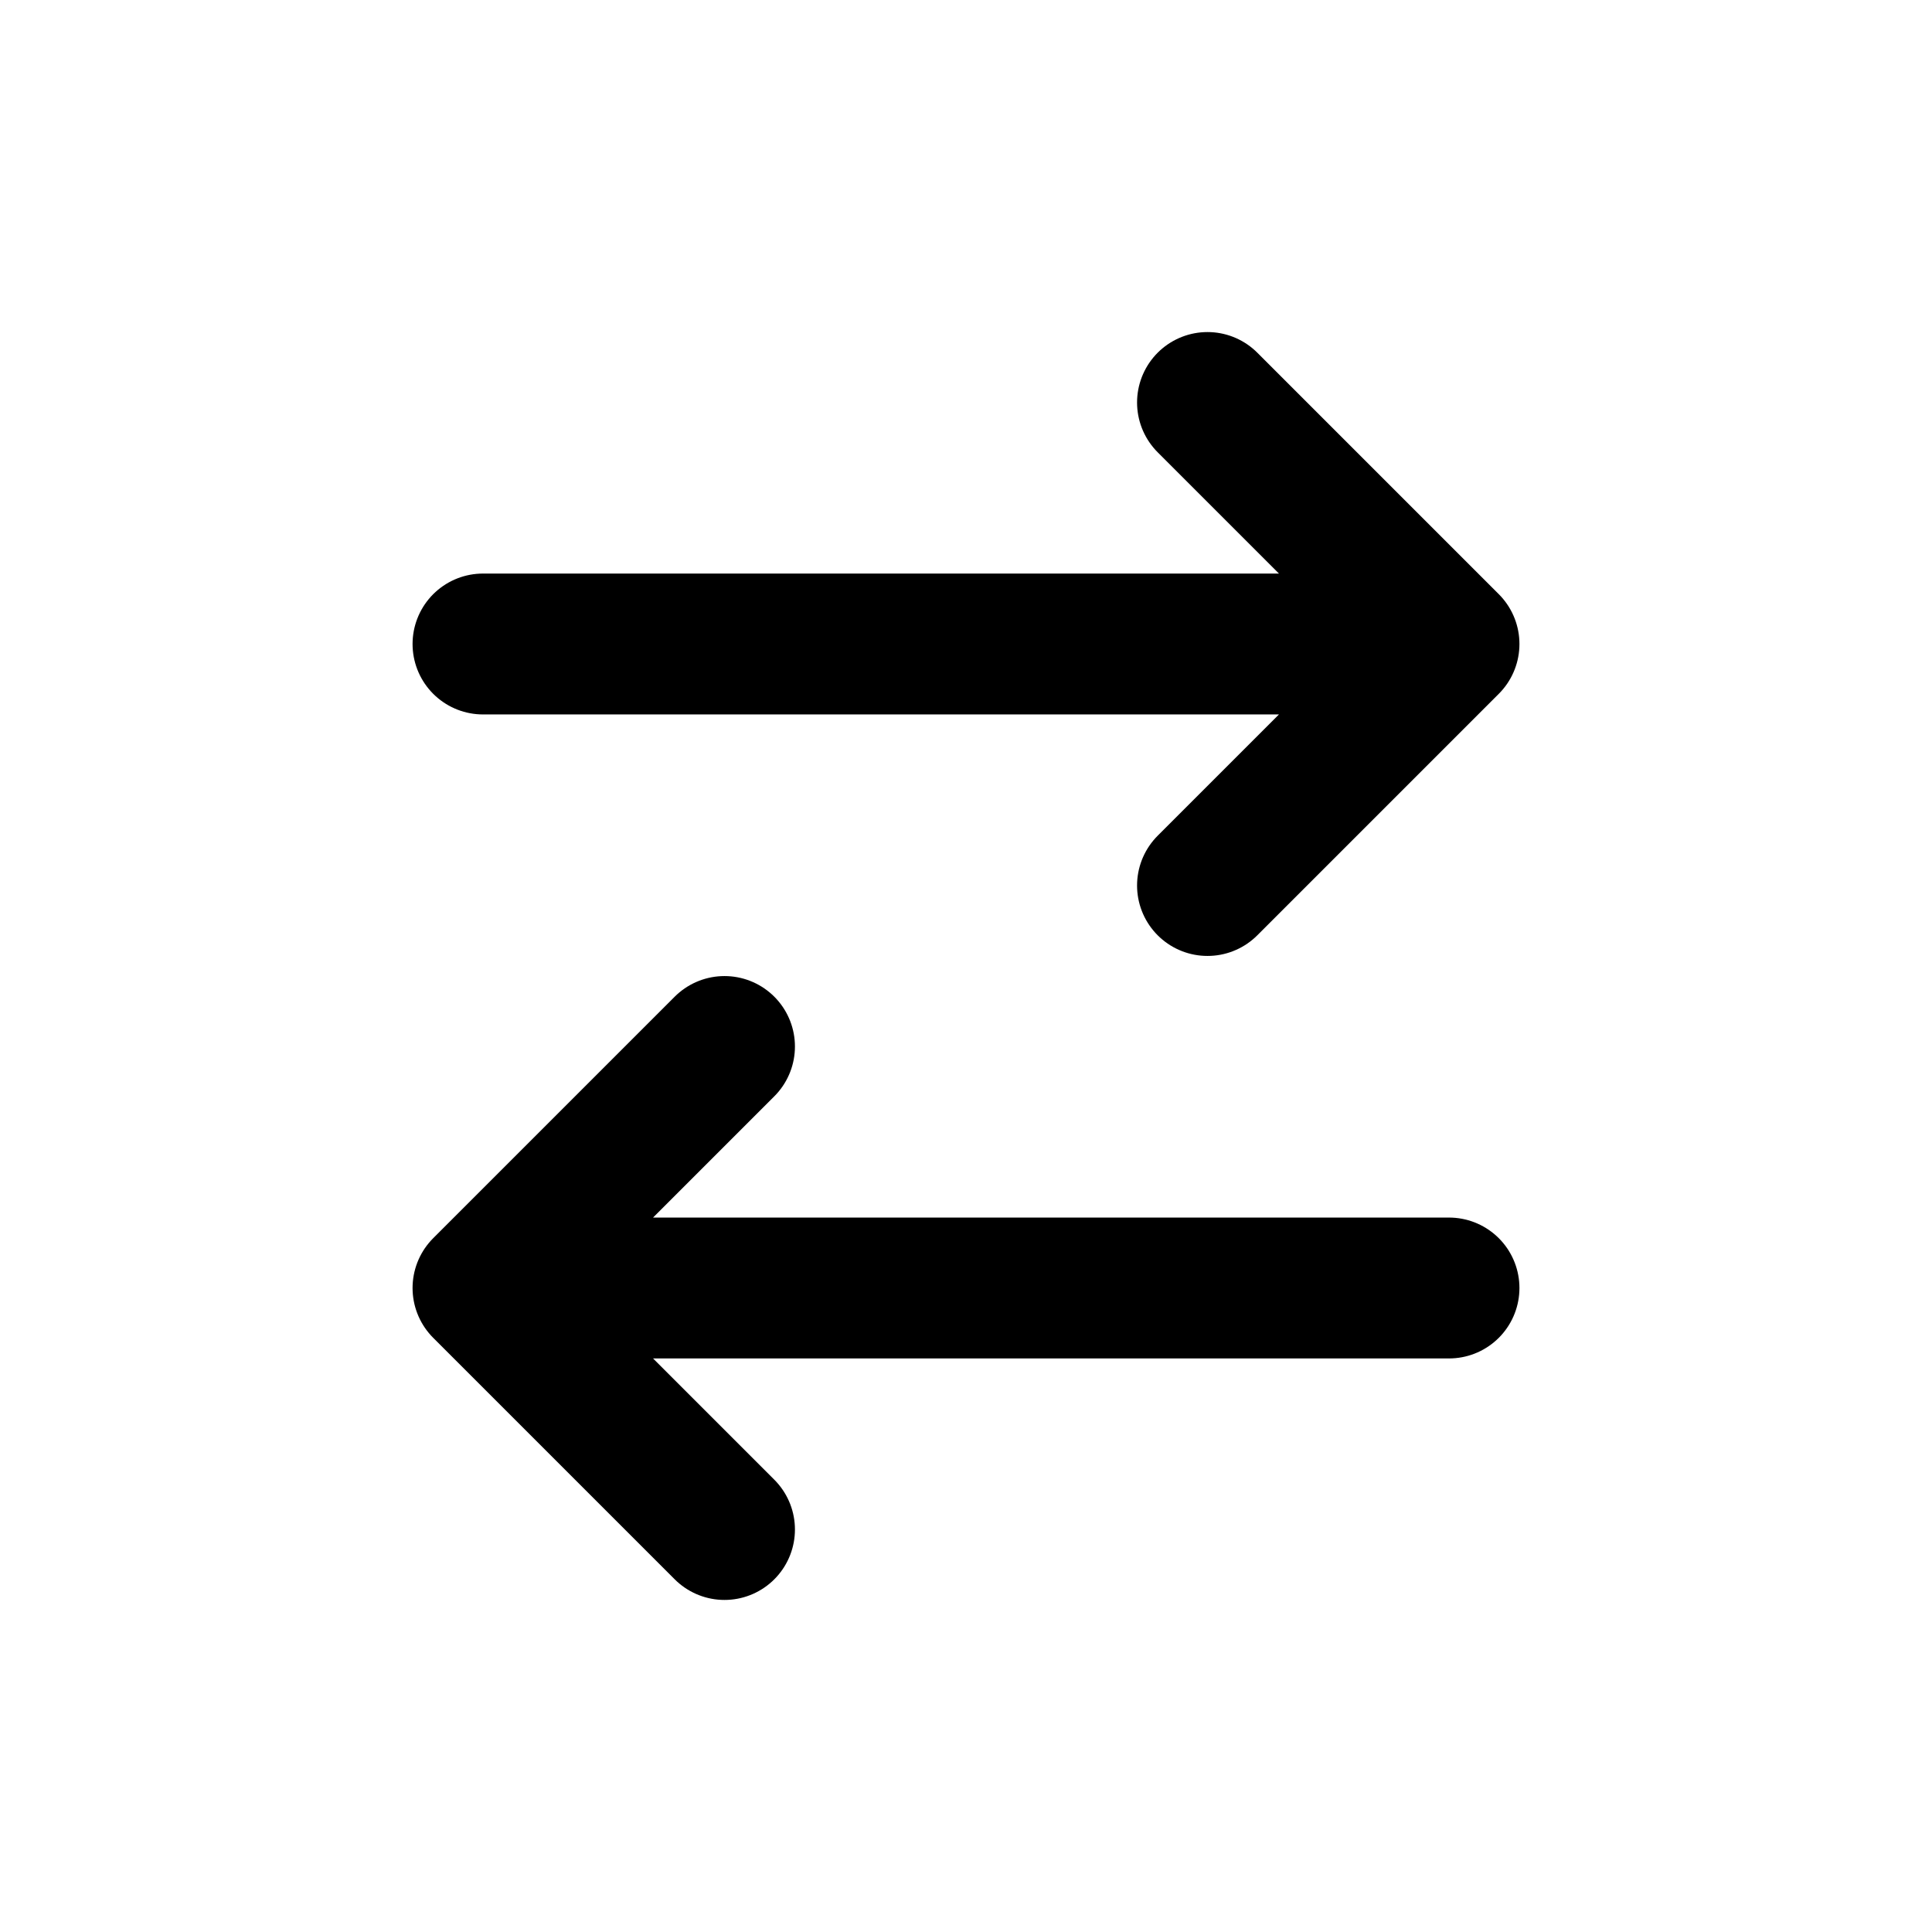
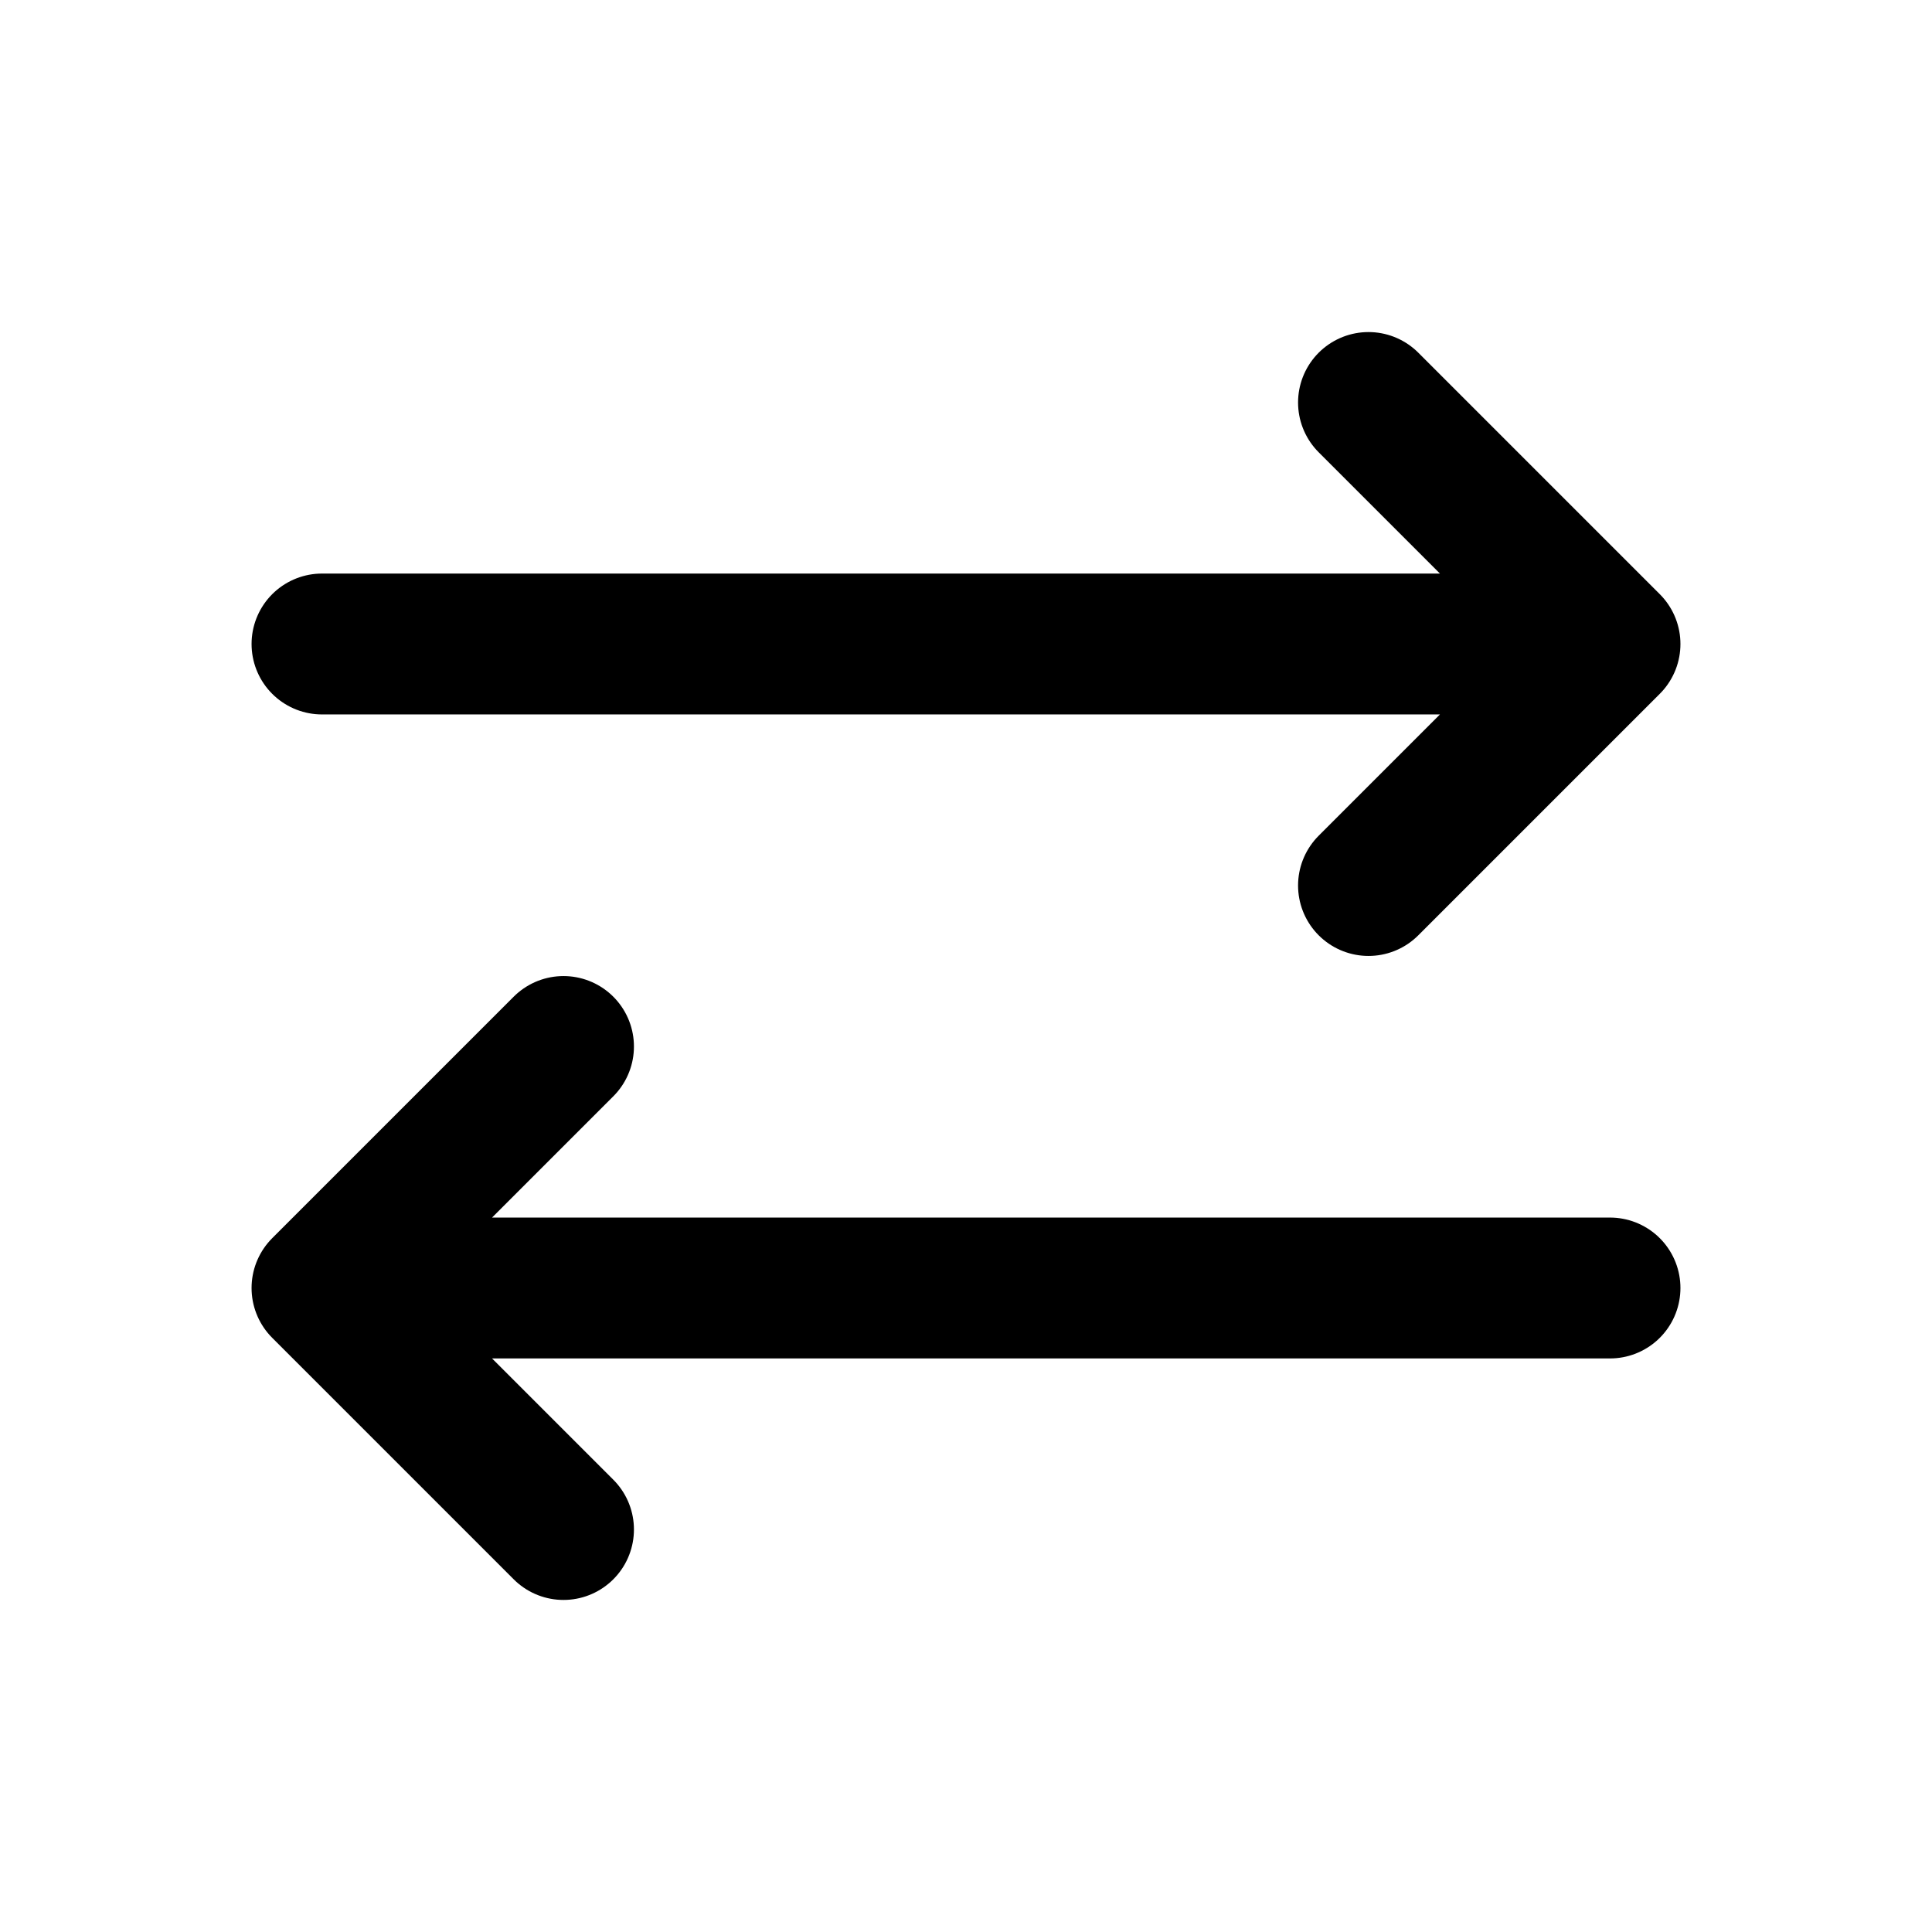
- <svg xmlns="http://www.w3.org/2000/svg" width="24" height="24" viewBox="0 0 24 24" fill="none" stroke="currentColor" stroke-width="1.75" stroke-linecap="round" stroke-linejoin="round" aria-hidden="true">
-   <path d="M6 8h12M15 5l3 3-3 3M18 16H6M9 13l-3 3 3 3" />
+ <svg xmlns="http://www.w3.org/2000/svg" class="si si-recolour" width="24" height="24" viewBox="0 0 24 24" fill="none" stroke="currentColor" stroke-width="1.75" stroke-linecap="round" stroke-linejoin="round" aria-hidden="true">
+   <path class="a1" d="M4 8h16M17 5l3 3-3 3" />
+   <path class="a2" d="M20 16H4M7 13l-3 3 3 3" />
</svg>
